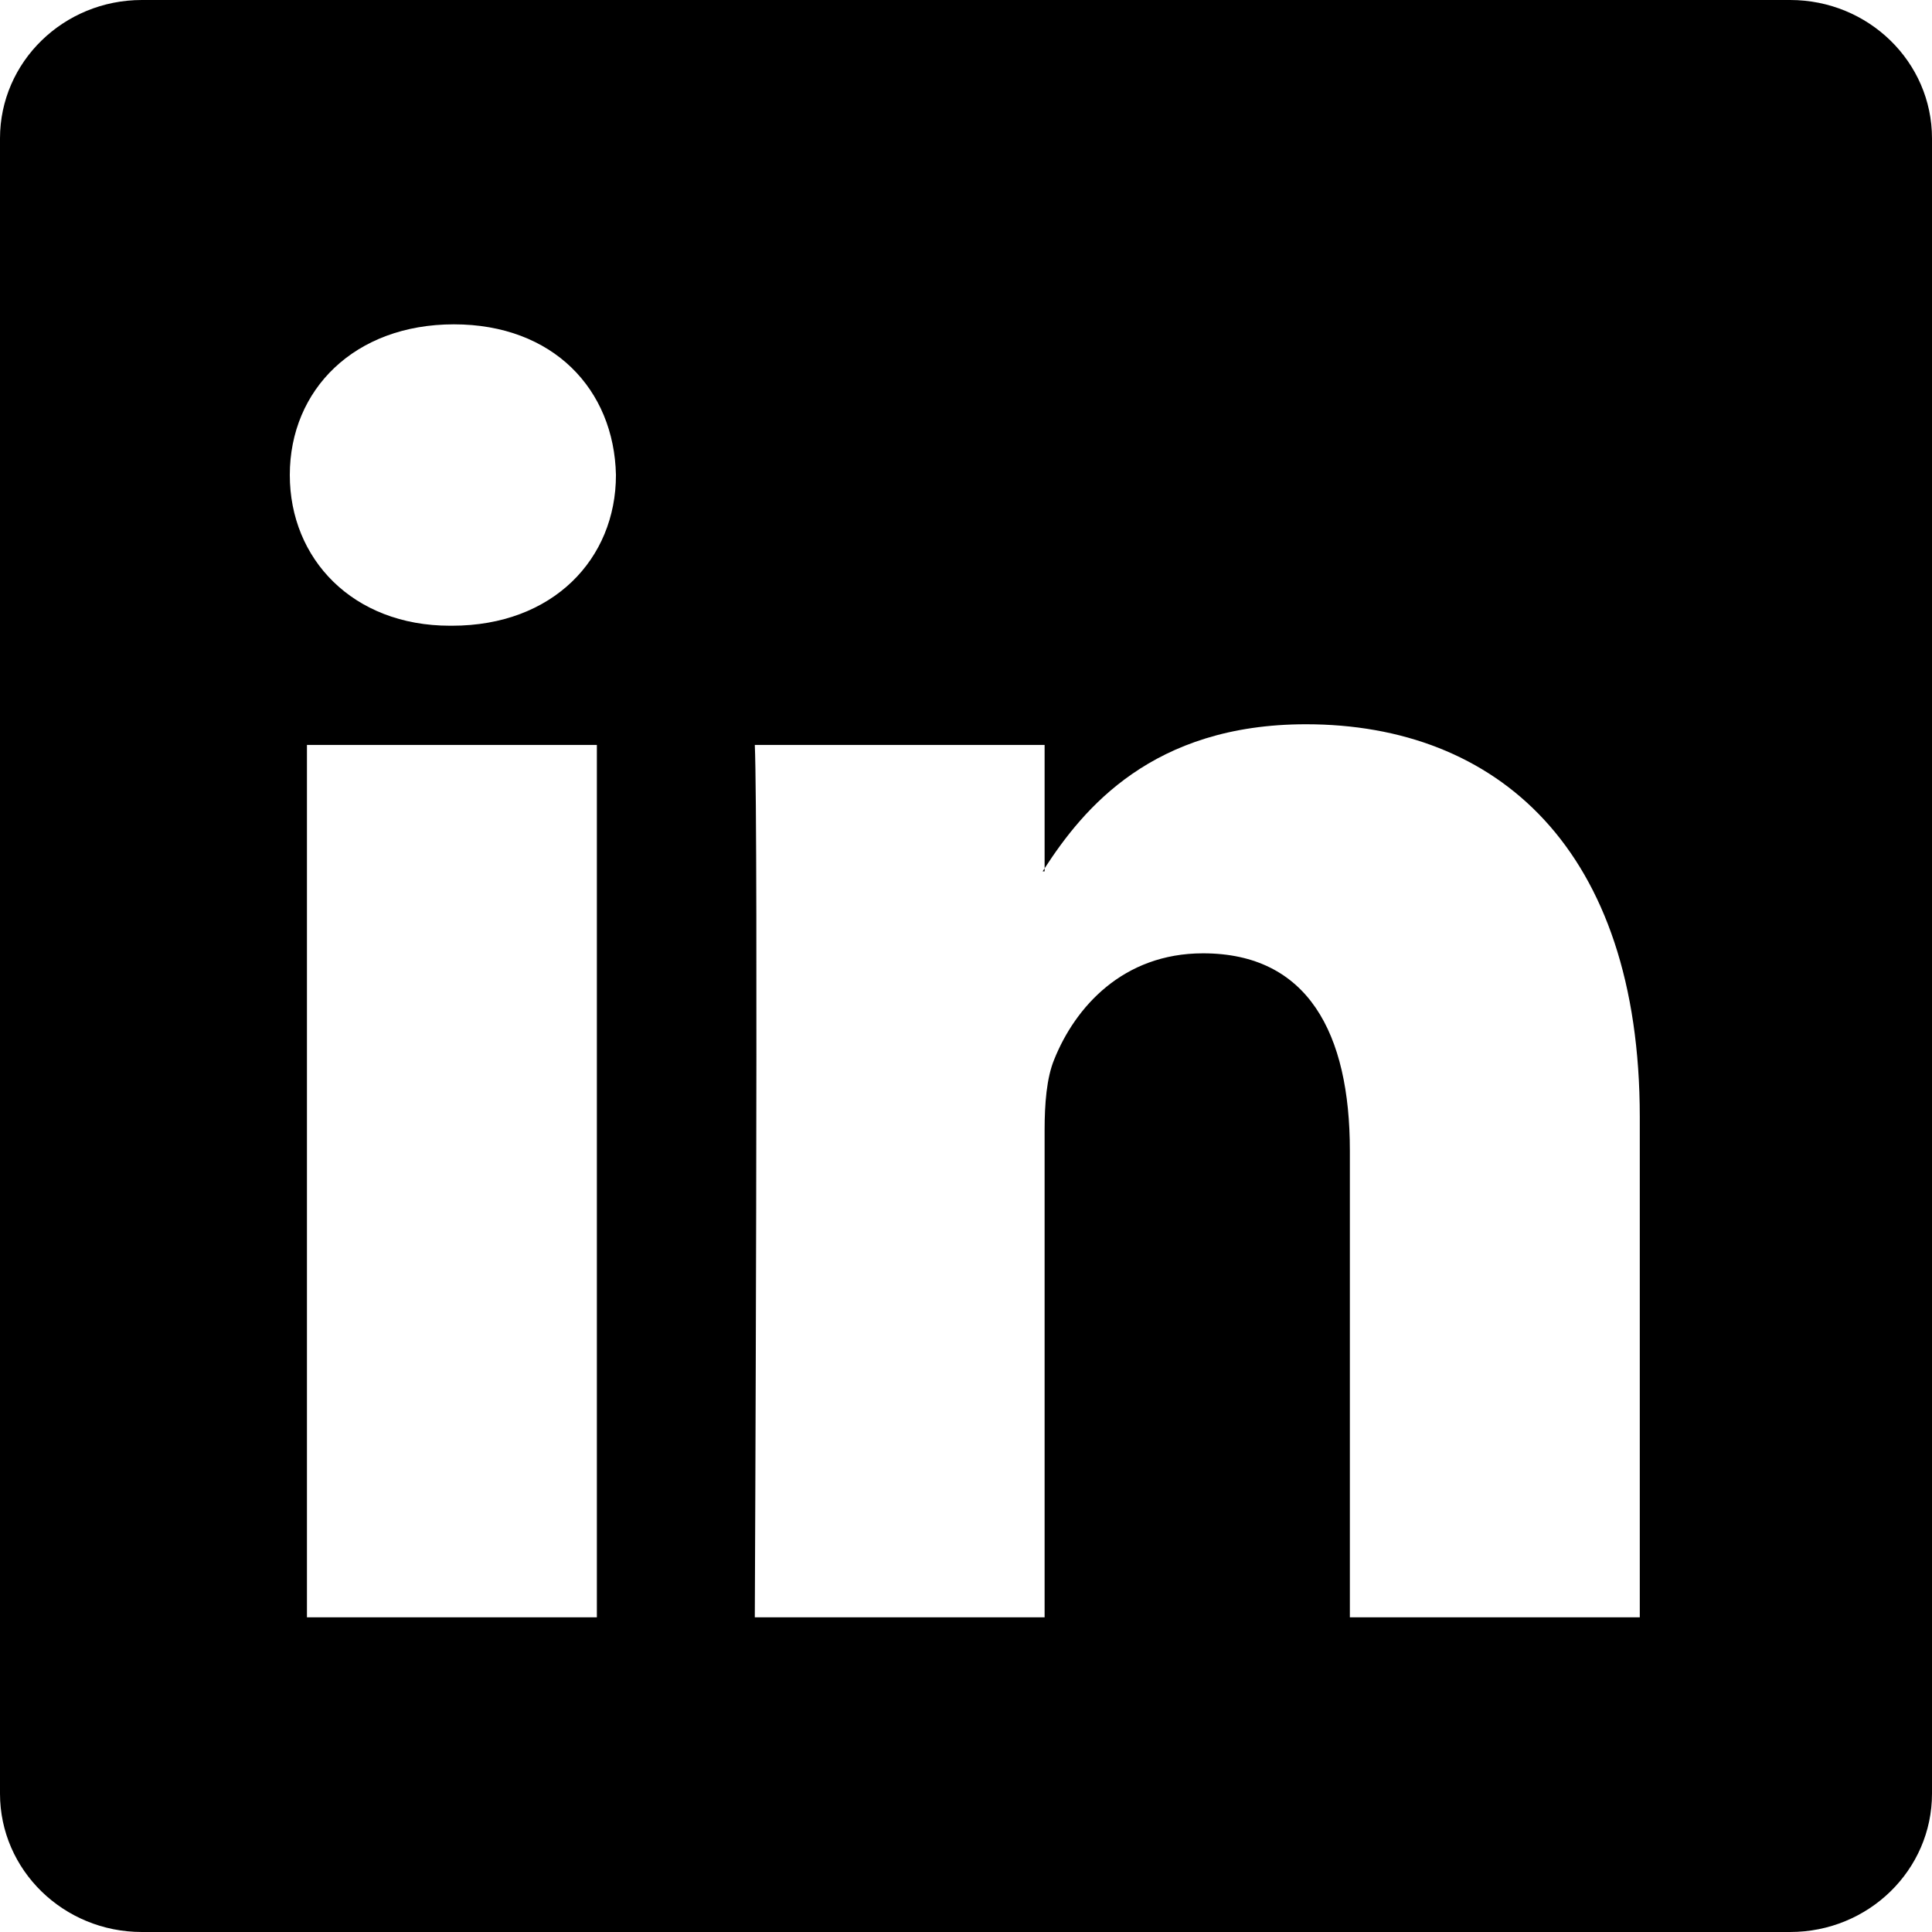
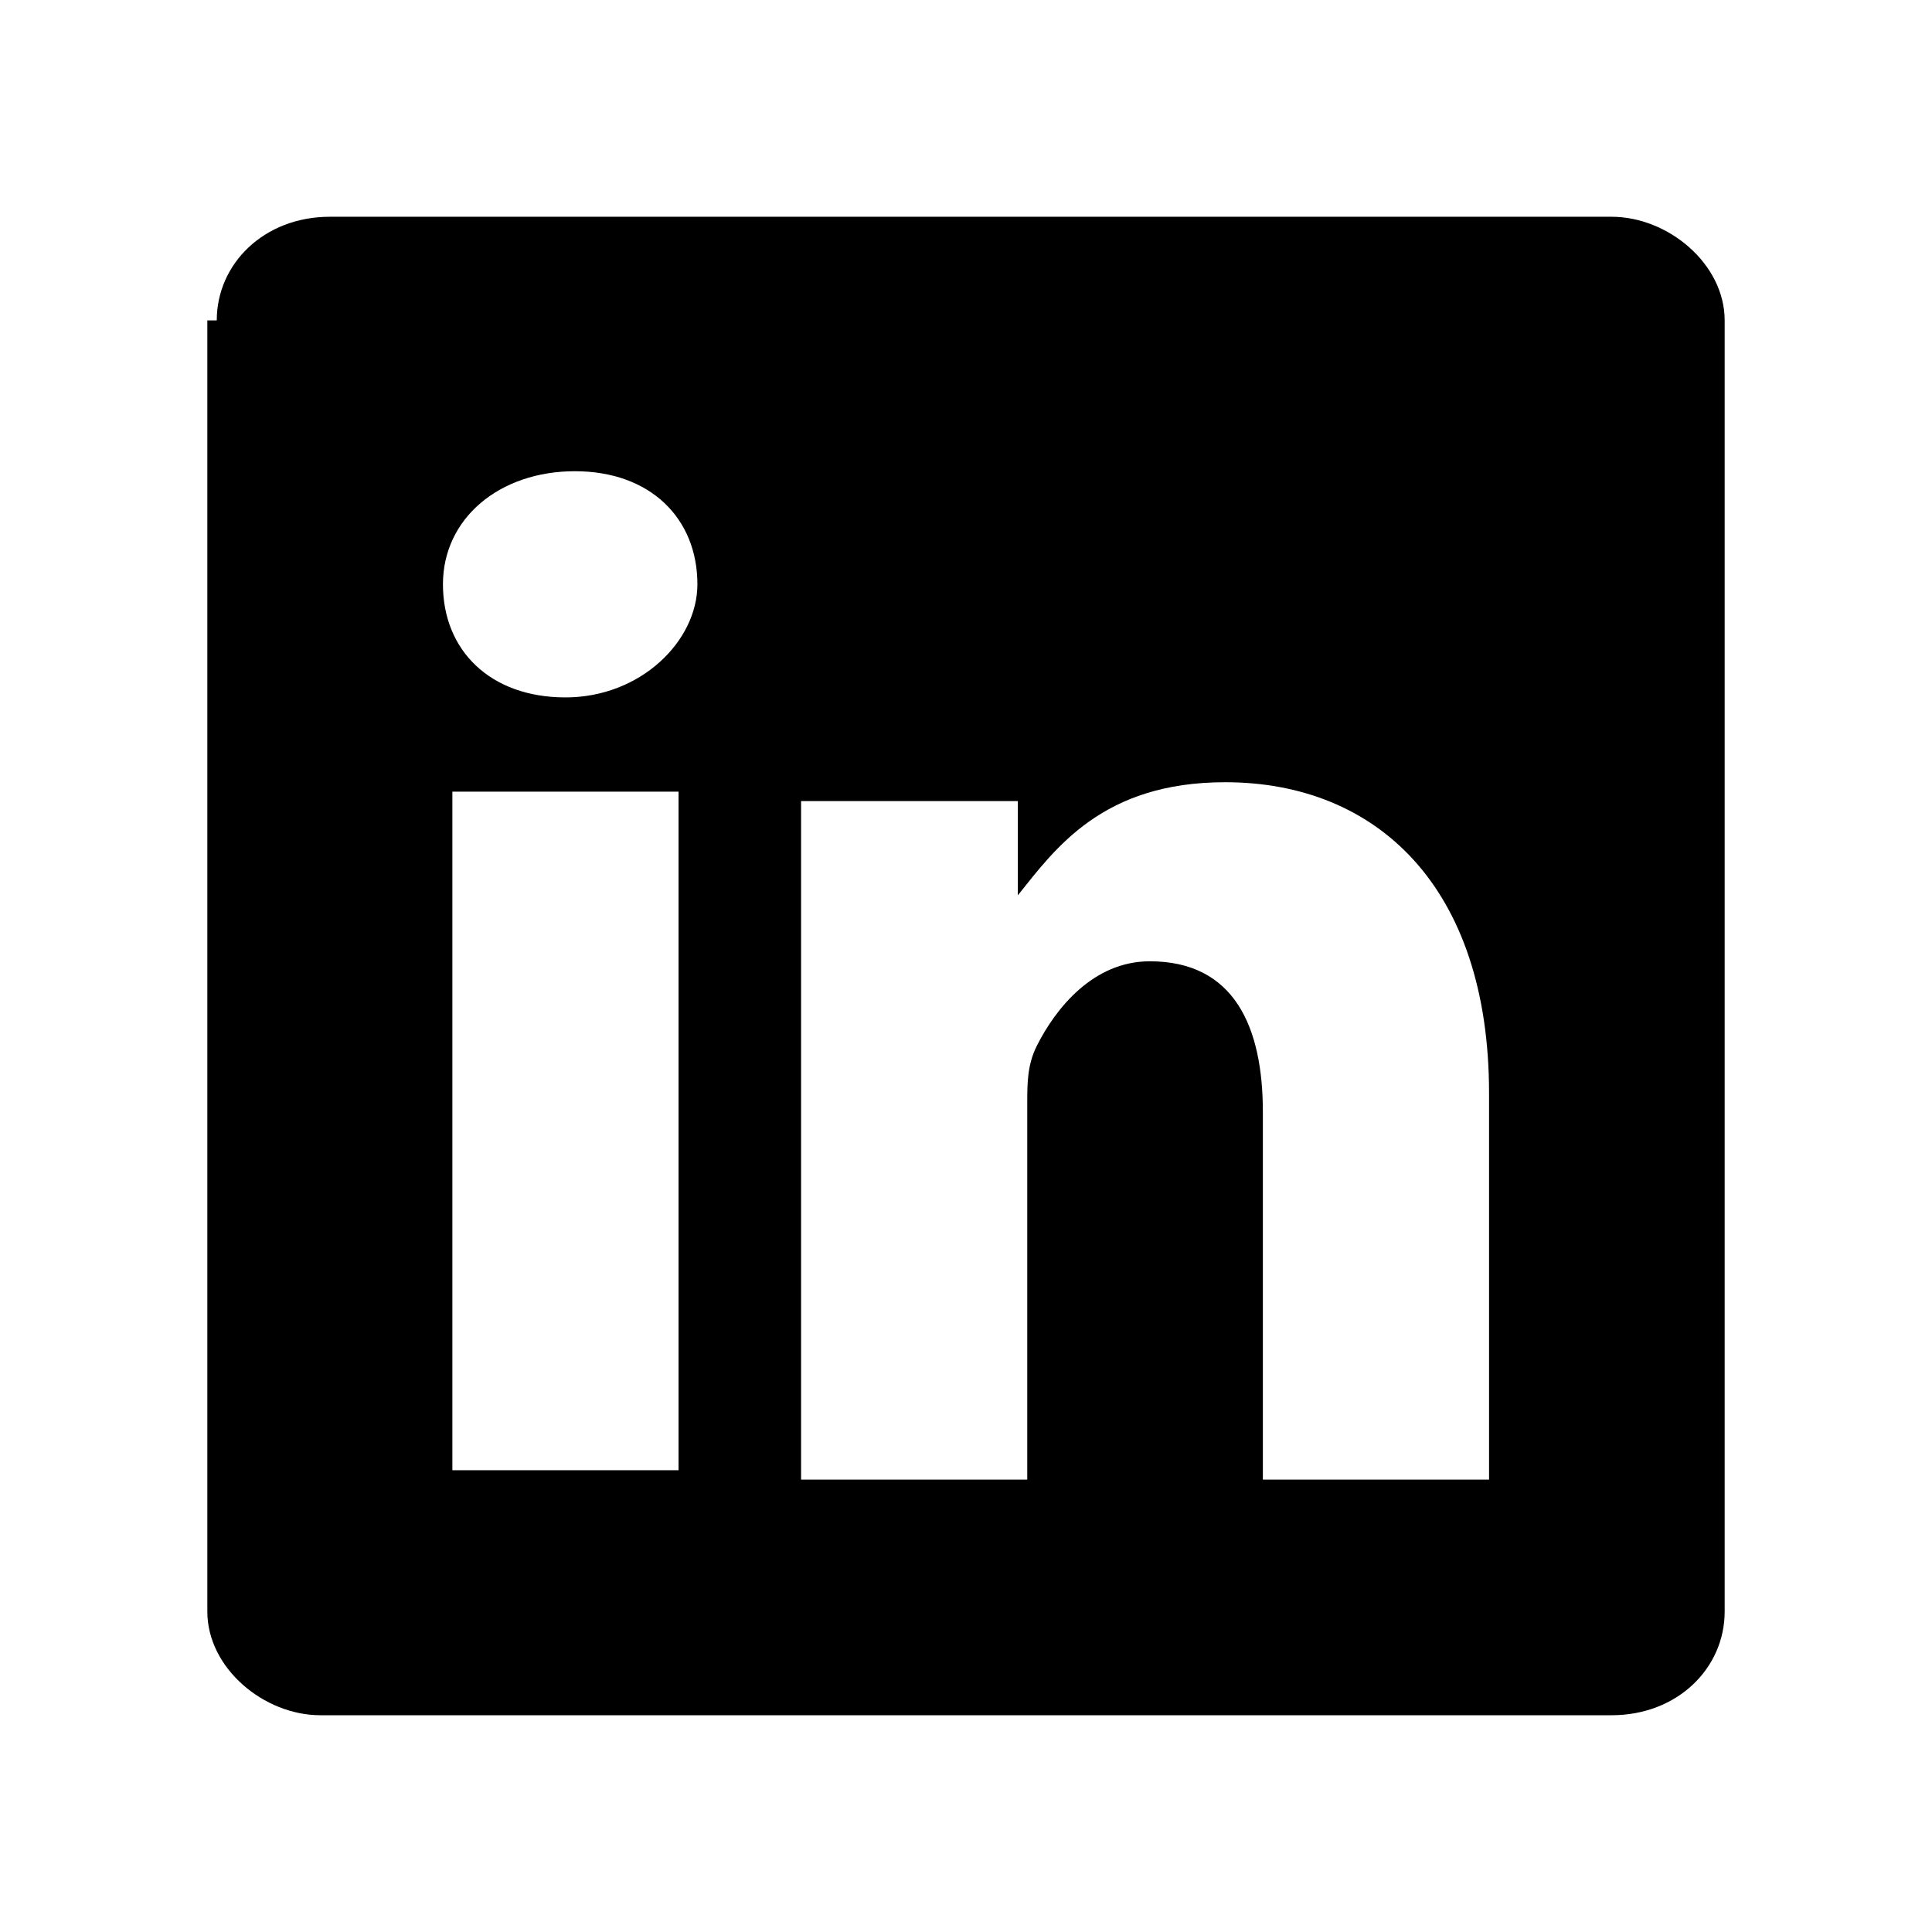
- <svg xmlns="http://www.w3.org/2000/svg" width="16" height="16" fill="currentColor" class="bi bi-linkedin" viewBox="0 0 16 16">
-   <path d="M0 1.146C0 .513.526 0 1.175 0h13.65C15.474 0 16 .513 16 1.146v13.708c0 .633-.526 1.146-1.175 1.146H1.175C.526 16 0 15.487 0 14.854V1.146zm4.943 12.248V6.169H2.542v7.225h2.401zm-1.2-8.212c.837 0 1.358-.554 1.358-1.248-.015-.709-.52-1.248-1.342-1.248-.822 0-1.359.54-1.359 1.248 0 .694.521 1.248 1.327 1.248h.016zm4.908 8.212V9.359c0-.216.016-.432.08-.586.173-.431.568-.878 1.232-.878.869 0 1.216.662 1.216 1.634v3.865h2.401V9.25c0-2.22-1.184-3.252-2.764-3.252-1.274 0-1.845.7-2.165 1.193v.025h-.016a5.54 5.54 0 0 1 .016-.025V6.169h-2.4c.03.678 0 7.225 0 7.225h2.4z" />
+ <svg xmlns="http://www.w3.org/2000/svg" version="1.1" id="Layer_1" x="0px" y="0px" viewBox="0 0 20.5 20.5" style="enable-background:new 0 0 20.5 20.5;" xml:space="preserve">
+   <path d="M2.3,3.4c0-0.6,0.5-1.1,1.2-1.1h13.6c0.6,0,1.2,0.5,1.2,1.1v13.7c0,0.6-0.5,1.1-1.2,1.1H3.4c-0.6,0-1.2-0.5-1.2-1.1V3.4z   M7.2,15.7V8.4H4.8v7.2H7.2z M6,7.4c0.8,0,1.4-0.6,1.4-1.2c0-0.7-0.5-1.2-1.3-1.2S4.7,5.5,4.7,6.2C4.7,6.9,5.2,7.4,6,7.4L6,7.4z   M10.9,15.7v-4c0-0.2,0-0.4,0.1-0.6c0.2-0.4,0.6-0.9,1.2-0.9c0.9,0,1.2,0.7,1.2,1.6v3.9h2.4v-4.1c0-2.2-1.2-3.3-2.8-3.3  c-1.3,0-1.8,0.7-2.2,1.2v0h0c0,0,0,0,0,0v-1H8.5c0,0.7,0,7.2,0,7.2H10.9z" />
</svg>
